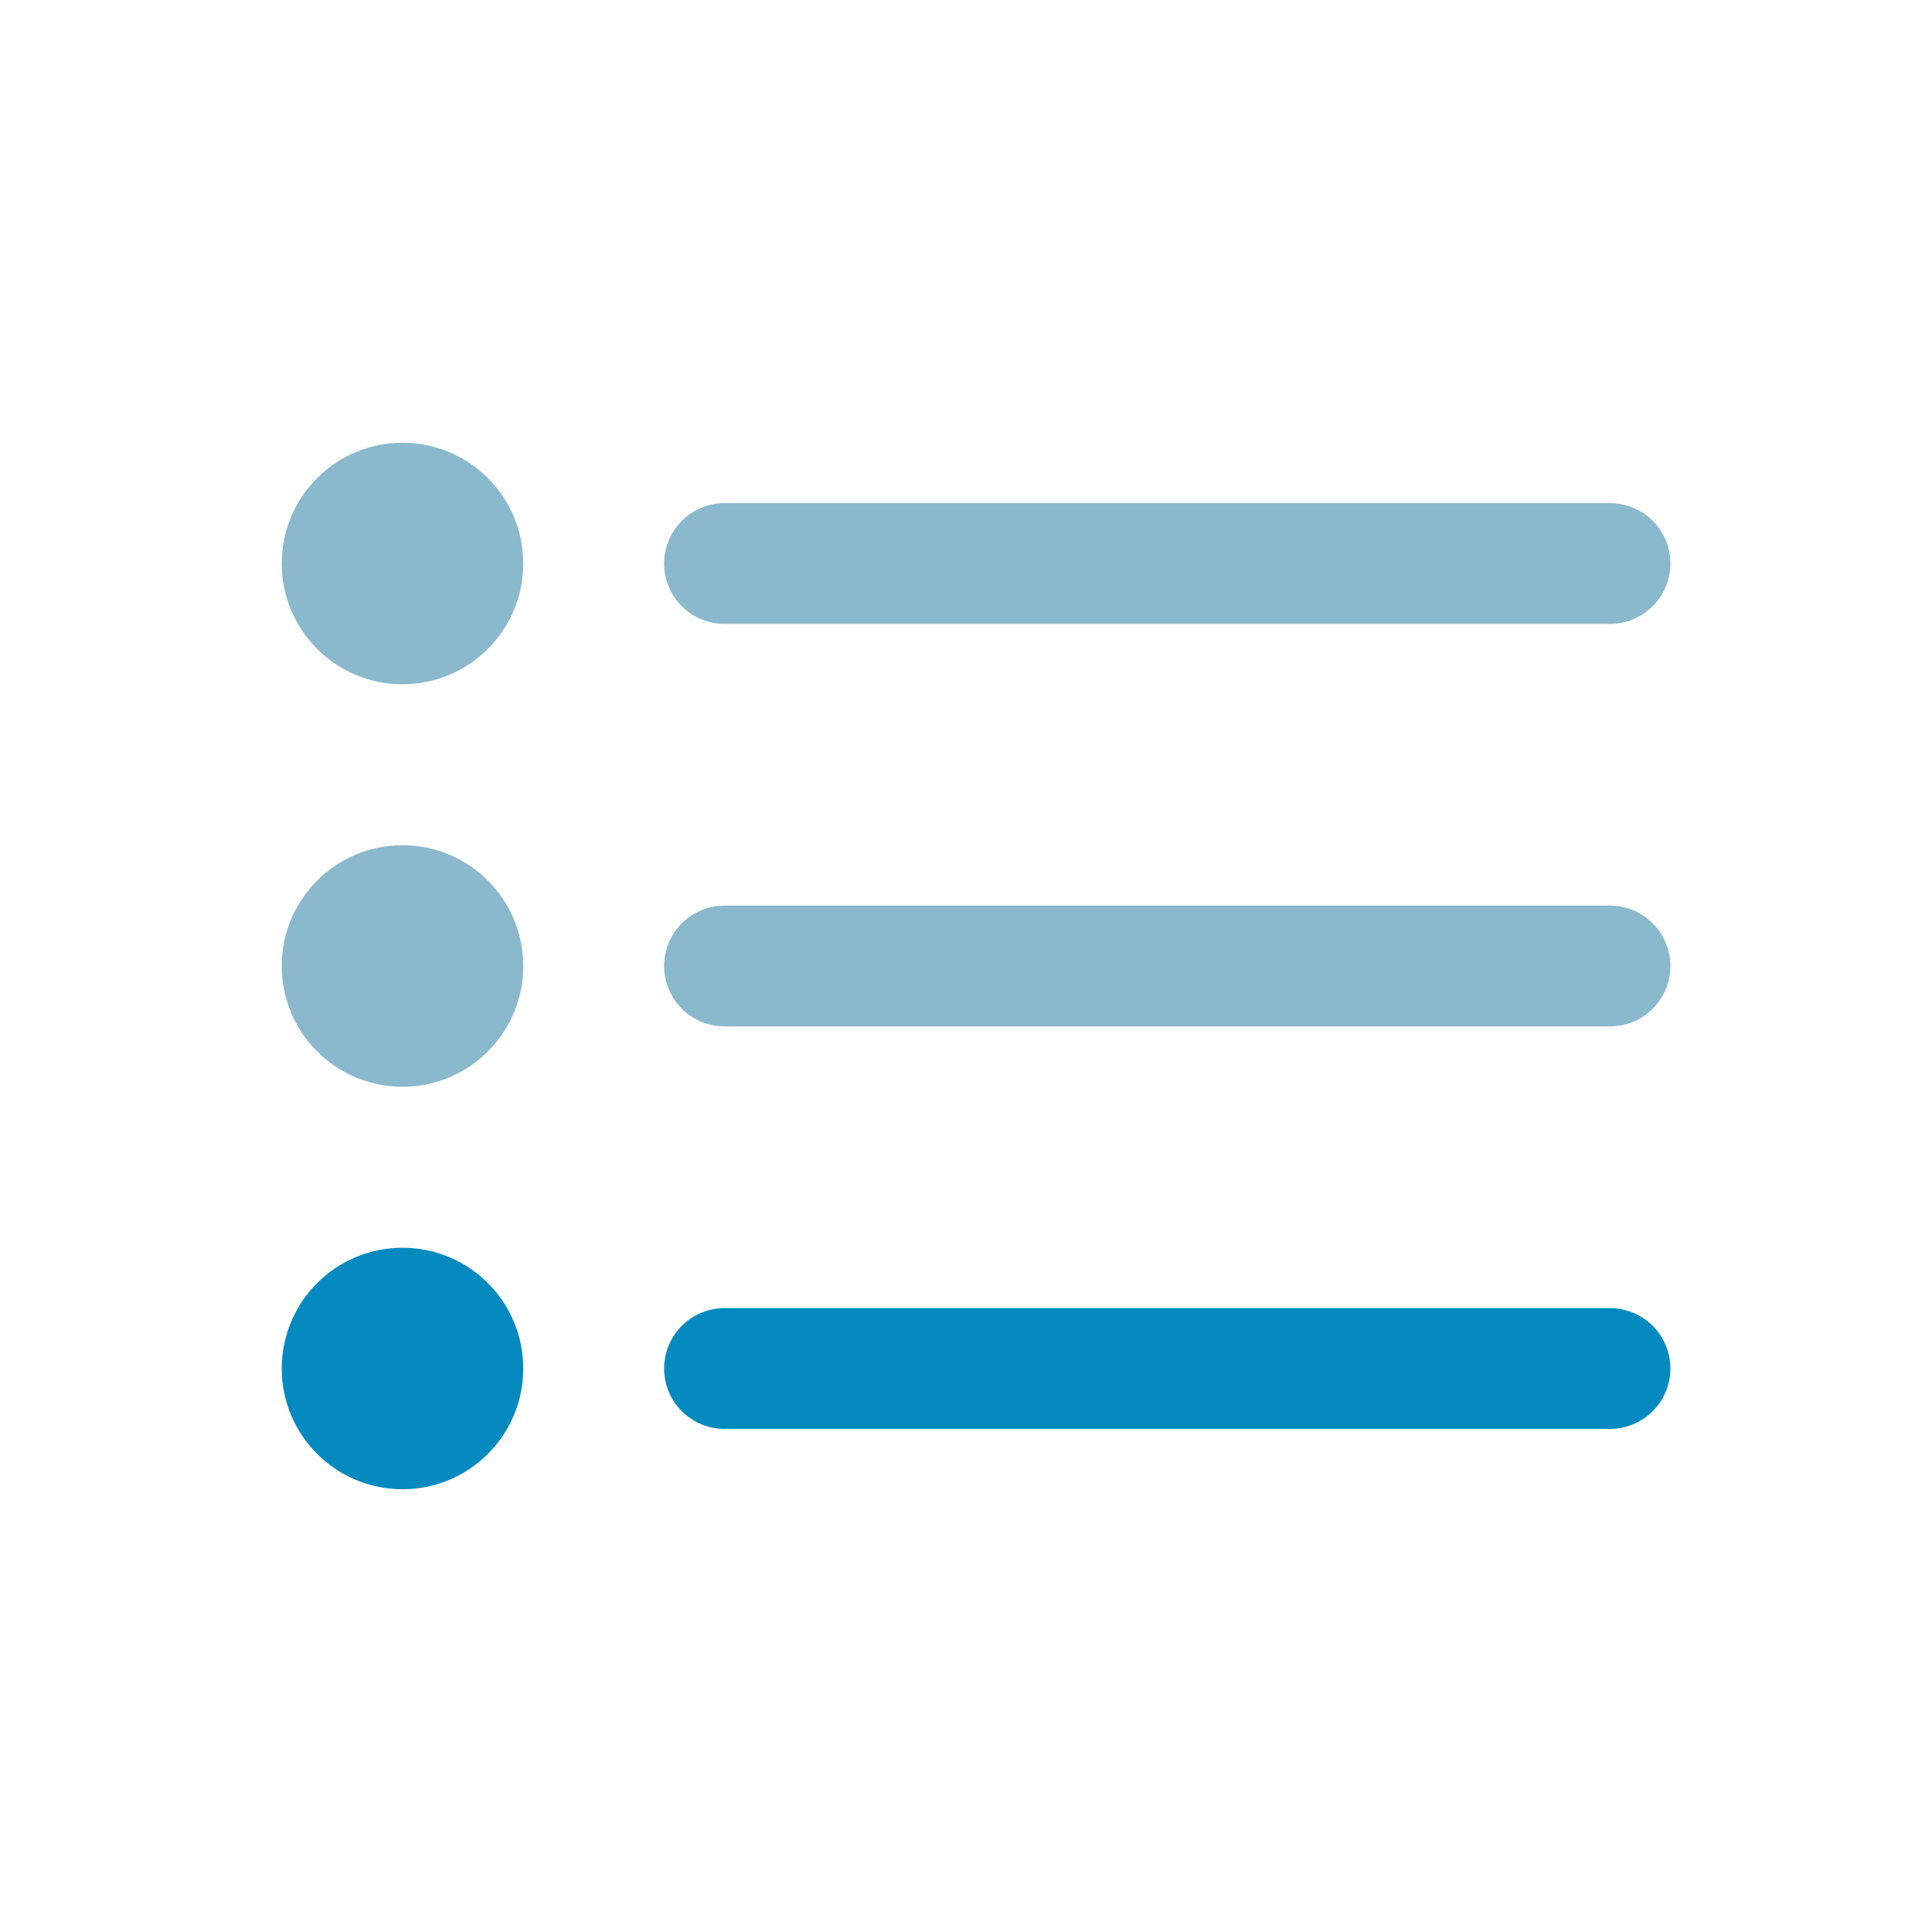
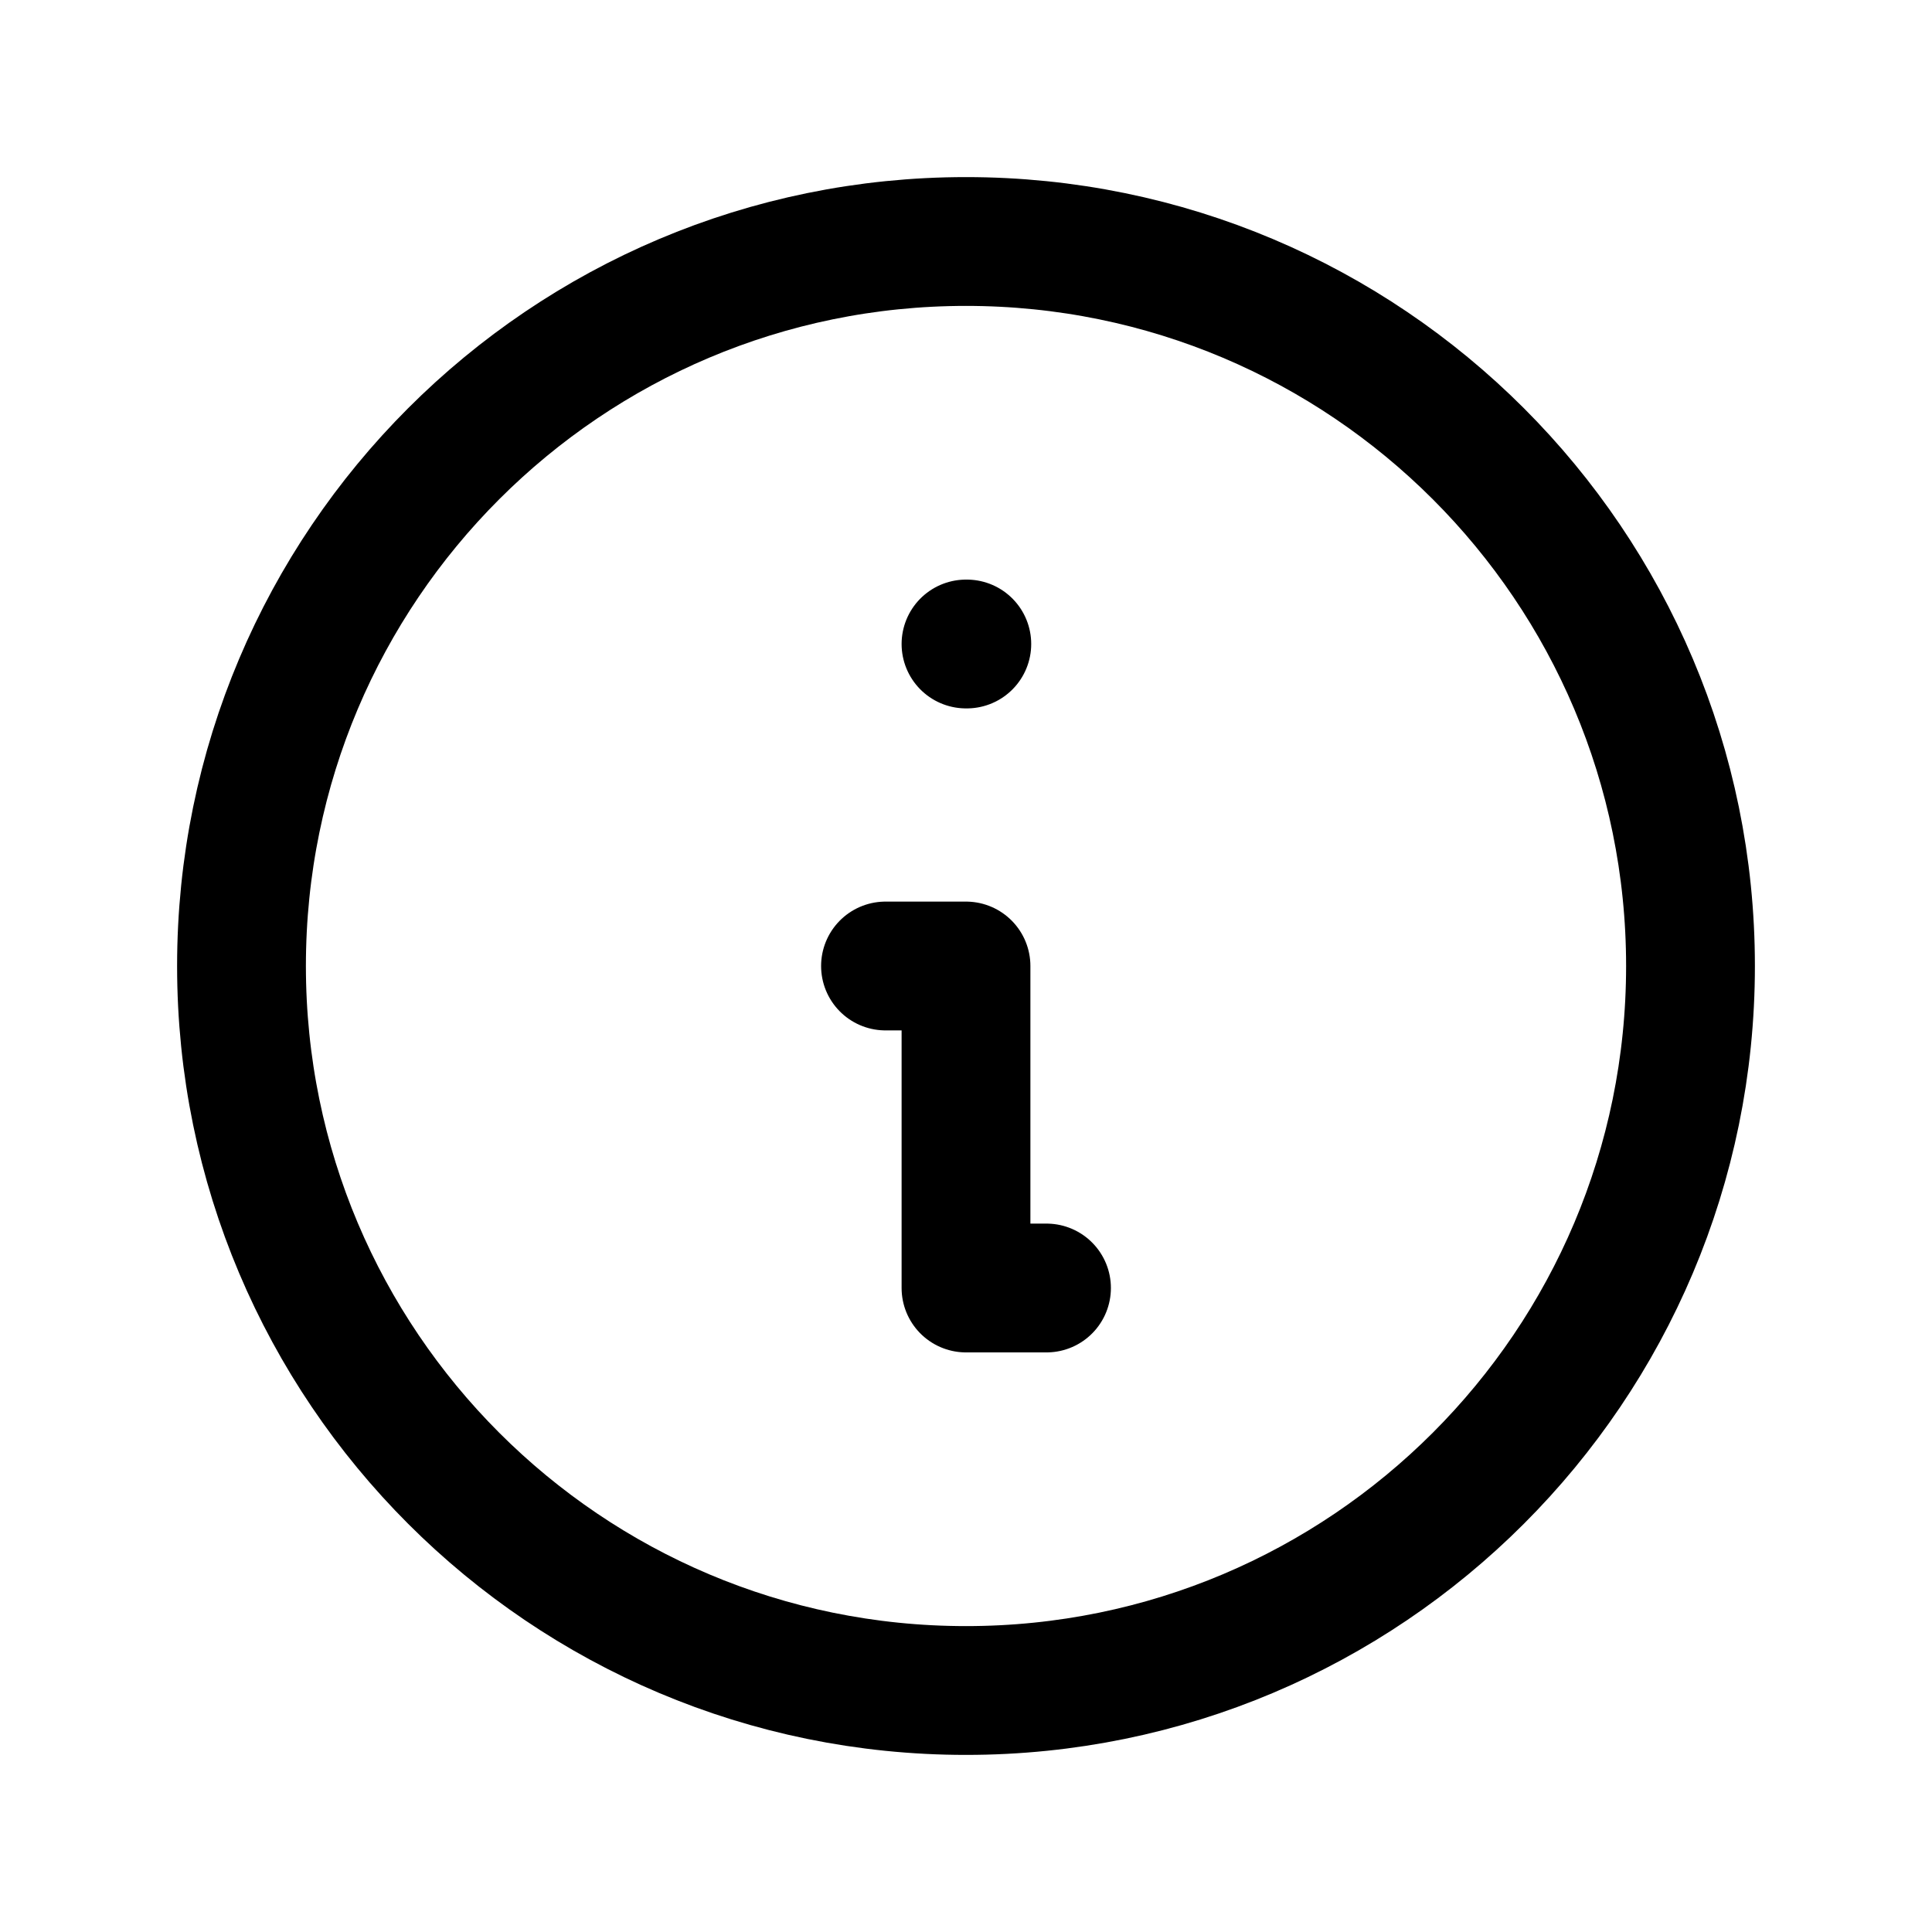
- <svg xmlns="http://www.w3.org/2000/svg" viewBox="0 0 24 24" fill="none">
-   <circle cx="5" cy="7" r="1.5" fill="#8AB8CC" />
-   <line x1="9" y1="7" x2="20" y2="7" stroke="#8AB8CC" stroke-width="1.5" stroke-linecap="round" />
-   <circle cx="5" cy="12" r="1.5" fill="#8AB8CC" />
-   <line x1="9" y1="12" x2="20" y2="12" stroke="#8AB8CC" stroke-width="1.5" stroke-linecap="round" />
-   <circle cx="5" cy="17" r="1.5" fill="#048ABF" />
-   <line x1="9" y1="17" x2="20" y2="17" stroke="#048ABF" stroke-width="1.5" stroke-linecap="round" />
+ <svg xmlns="http://www.w3.org/2000/svg" viewBox="0 0 24 24" fill="none" stroke="currentColor" stroke-width="1.6" stroke-linecap="round" stroke-linejoin="round">
+   <circle cx="12" cy="12" r="9" />
+   <path d="M12 8h.01" />
+   <path d="M11 12h1v4h1" />
</svg>
